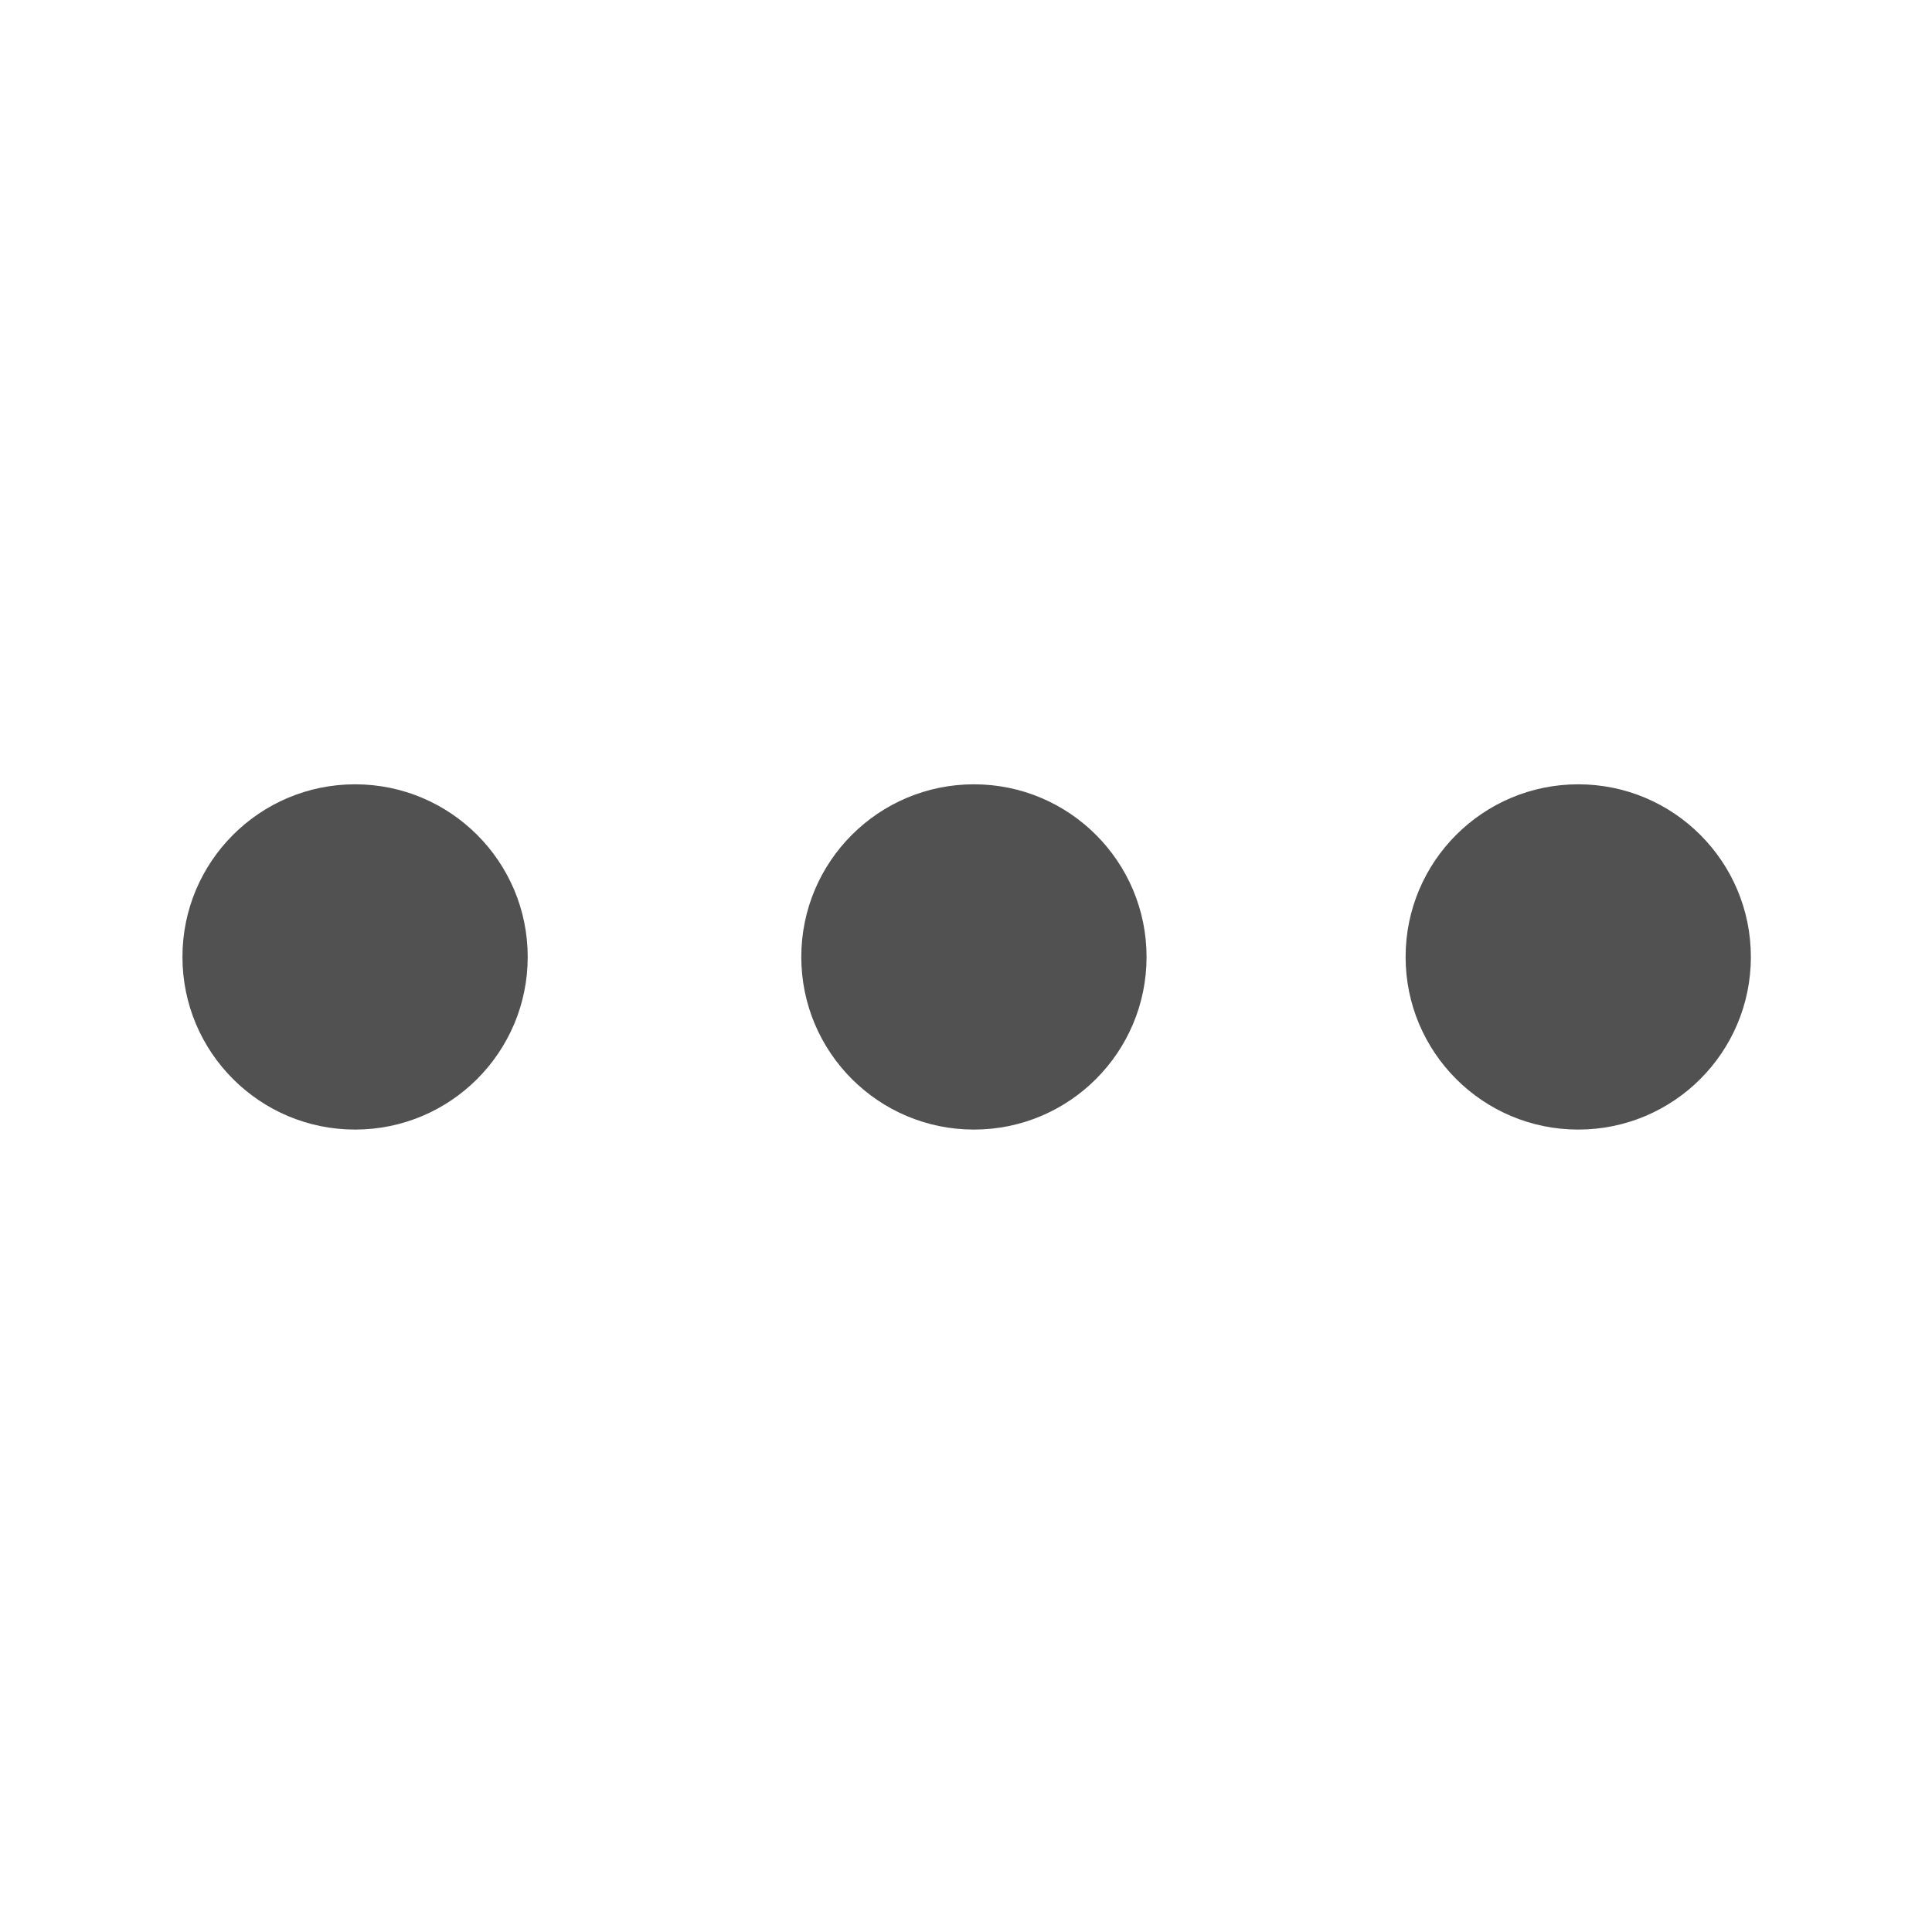
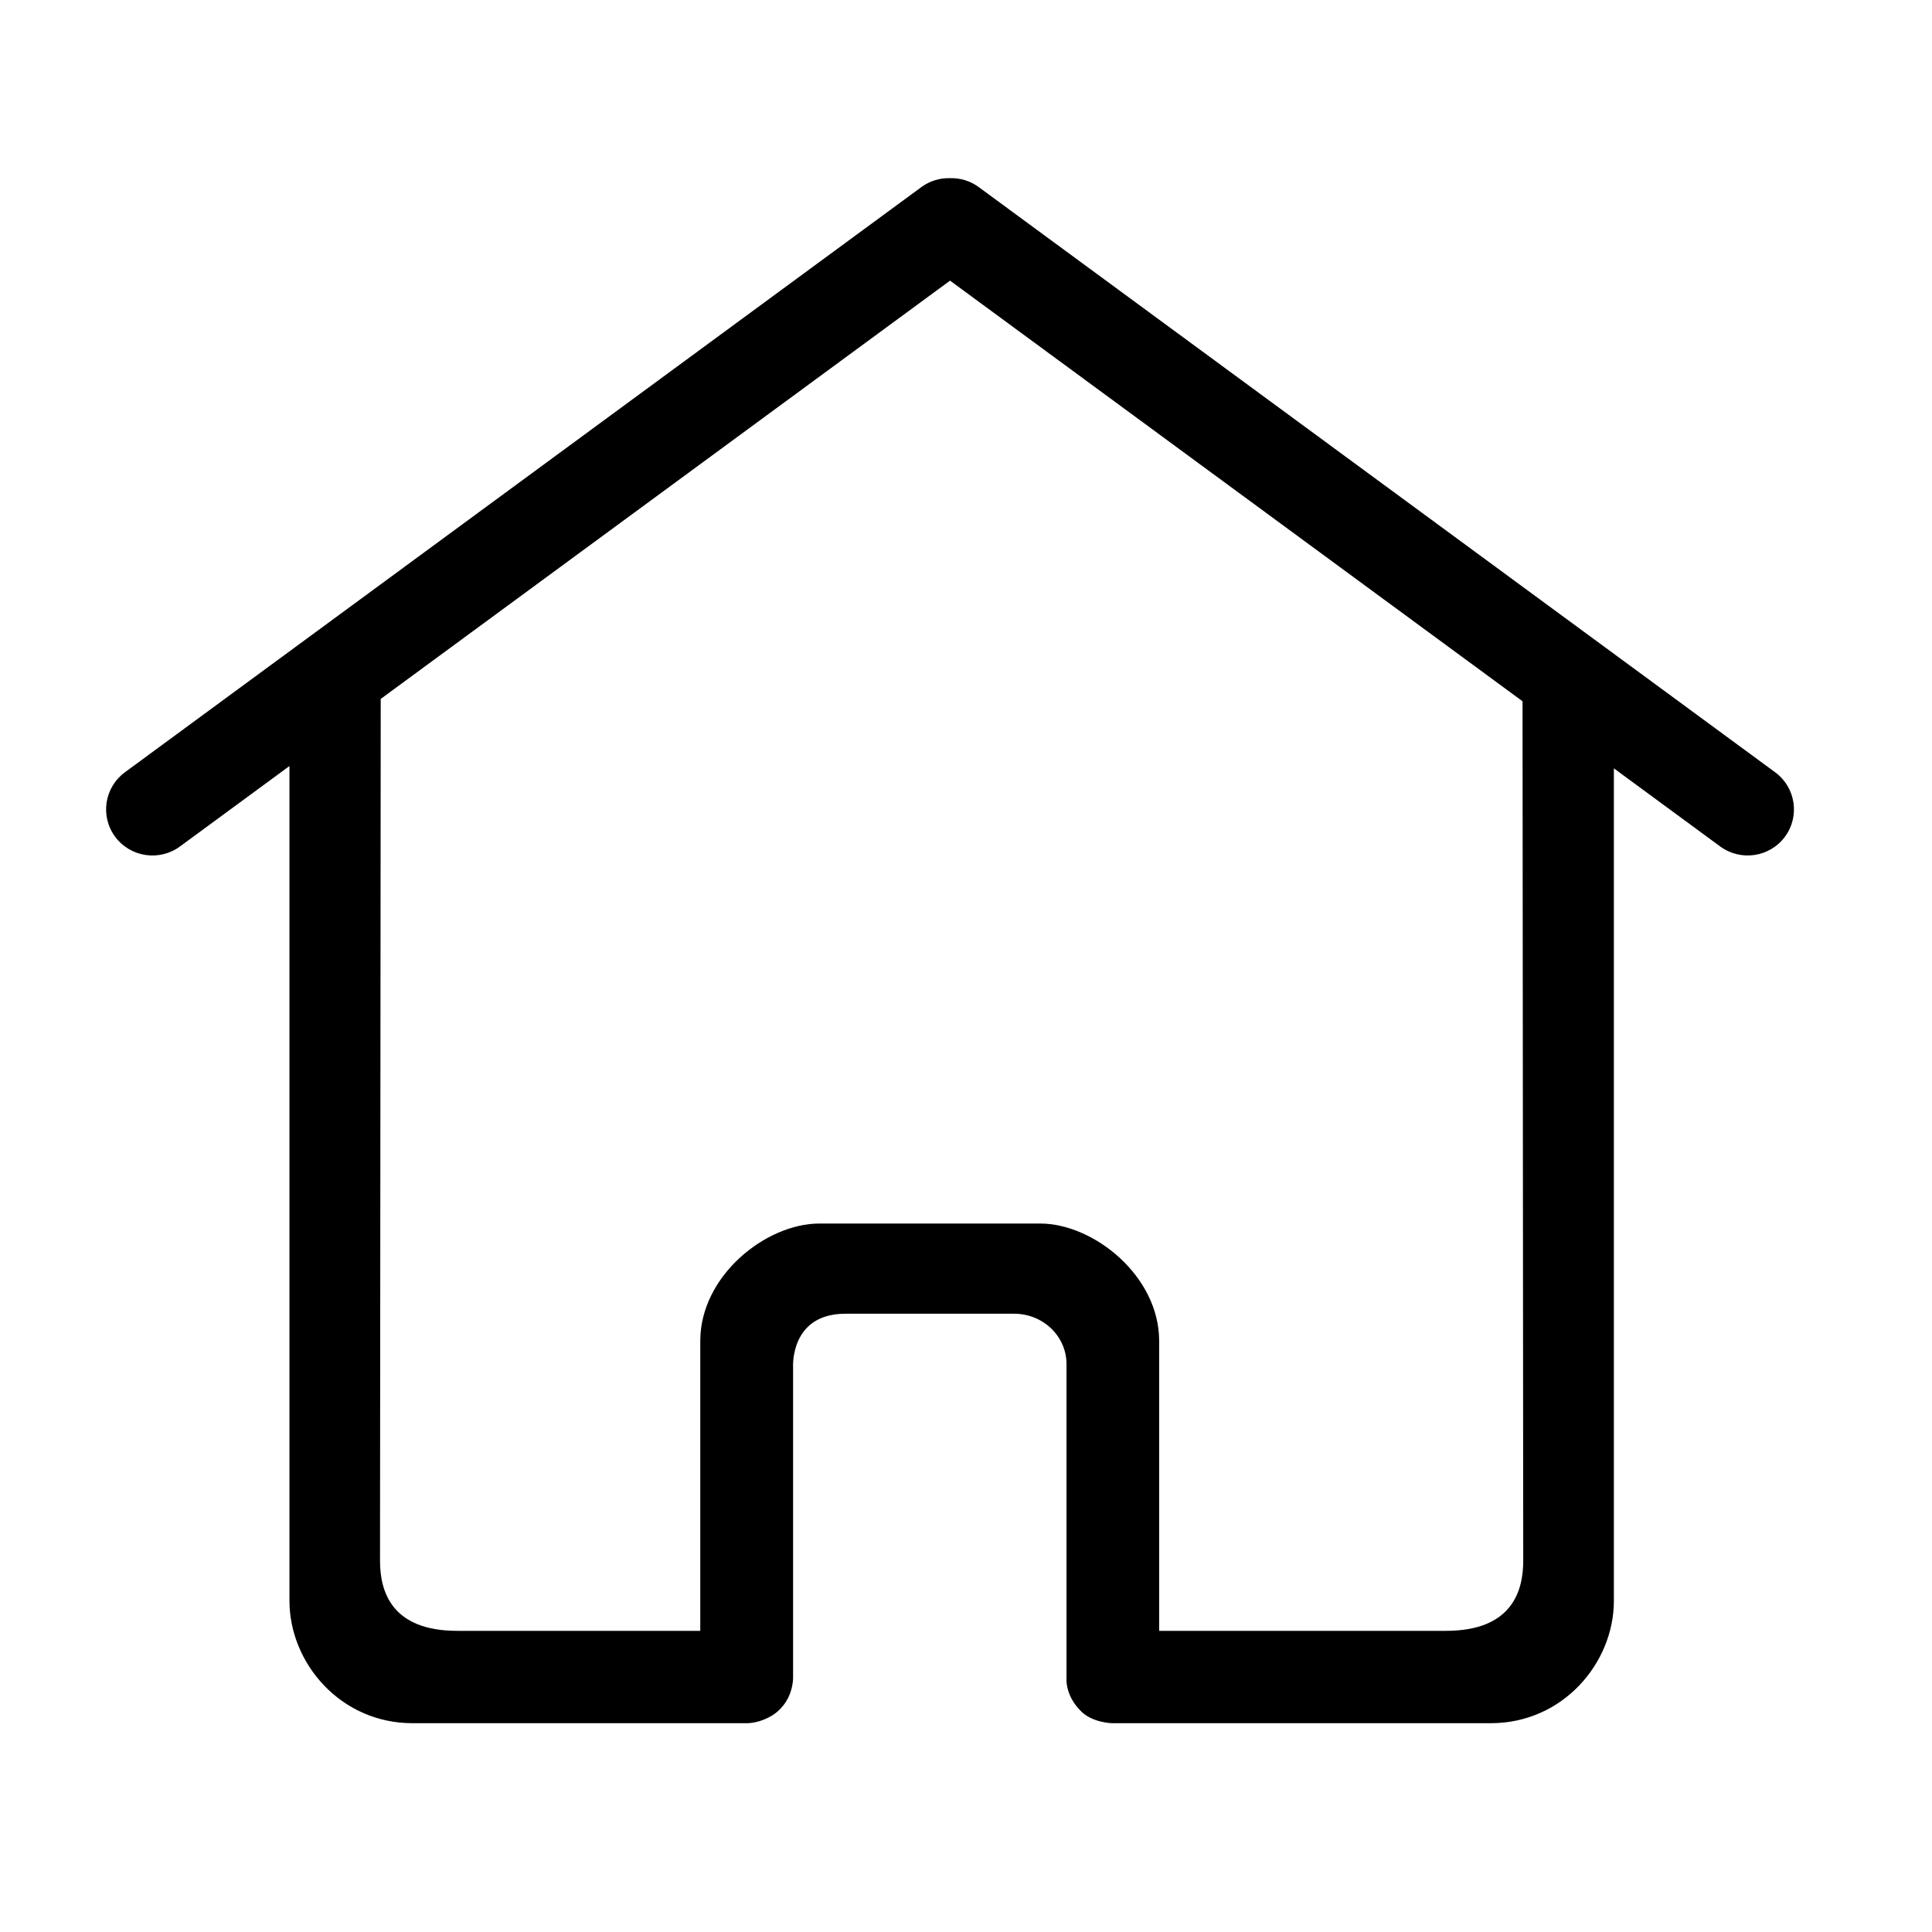
- <svg xmlns="http://www.w3.org/2000/svg" t="1562836713359" class="icon" viewBox="0 0 1024 1024" version="1.1" p-id="12566" height="200" width="200">
-   <path d="M188.2 507.2m-91.5 0a91.5 91.5 0 1 0 183 0 91.5 91.5 0 1 0-183 0Z" p-id="12567" fill="#515151" />
-   <path d="M516.2 507.2m-91.5 0a91.5 91.5 0 1 0 183 0 91.5 91.5 0 1 0-183 0Z" p-id="12568" fill="#515151" />
-   <path d="M836.5 507.2m-91.5 0a91.5 91.5 0 1 0 183 0 91.5 91.5 0 1 0-183 0Z" p-id="12569" fill="#515151" />
+ <svg xmlns="http://www.w3.org/2000/svg" t="1562836980627" class="icon" viewBox="0 0 1024 1024" version="1.1" p-id="14750" height="200" width="200">
+   <path d="M940.851 409.313 518.779 99.185c-4.588-3.379-9.953-4.895-15.237-4.751-5.284-0.143-10.67 1.372-15.237 4.751L66.212 409.313c-10.916 8.028-13.23 23.327-5.181 34.181 8.049 10.875 23.429 13.169 34.345 5.161l58.04-42.639 0 442.45c0 33.034 27.116 64.86 65.167 64.86l177.193 0c0 0 4.997 0.164 10.732-2.621 2.642-1.208 5.366-2.99 7.619-5.591 6.226-6.615 6.226-15.544 6.226-15.544l0-164.966c0 0-1.761-28.303 27.75-28.303l89.416 0c15.319 0 27.75 11.94 27.75 26.685l0 167.854c0 0-0.123 8.09 7.004 15.421 6.083 6.943 17.244 7.066 17.244 7.066l200.704 0c38.052 0 65.167-31.826 65.167-64.86L855.388 407.245l56.34 41.39c10.916 8.028 26.296 5.714 34.345-5.161C954.081 432.62 951.767 417.321 940.851 409.313L940.851 409.313M807.342 827.249c0 16.118-5.98 37.13-40.94 37.13l-152.023 0 0-153.682c0-34.386-34.673-62.198-63.119-62.198l-116.982 0c-28.447 0-63.119 27.812-63.119 62.198l0 153.682-128.799 0c-34.98 0-40.94-21.012-40.94-37.13l0.369-456.806L503.542 148.746l303.432 222.945L807.342 827.249 807.342 827.249M807.342 827.249" p-id="14751" />
</svg>
